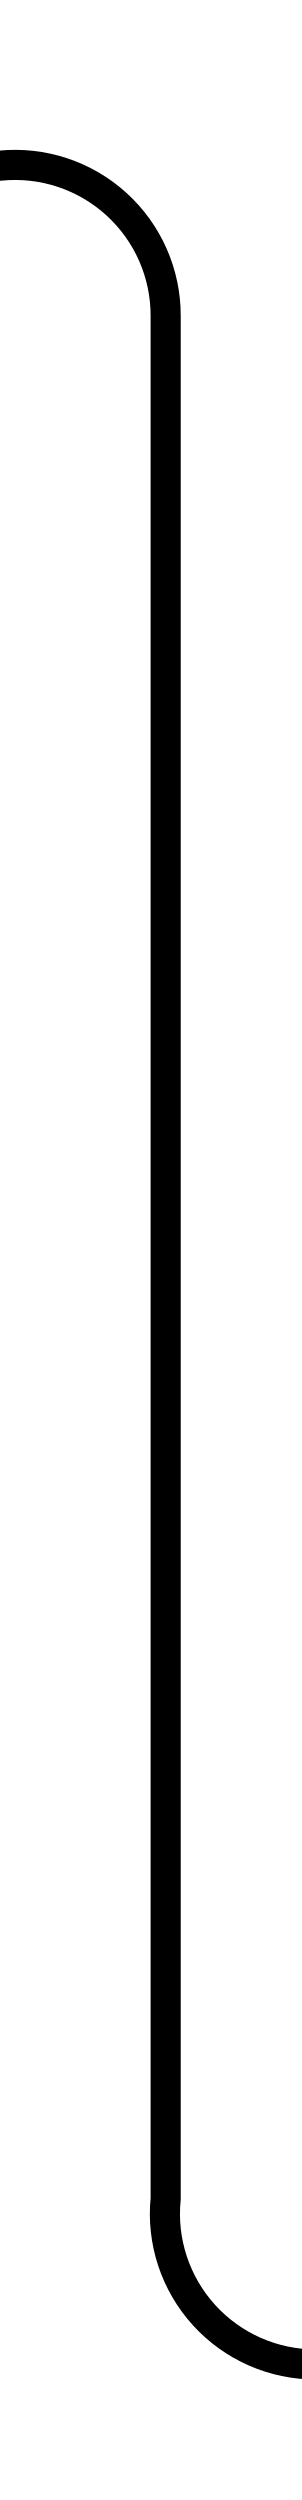
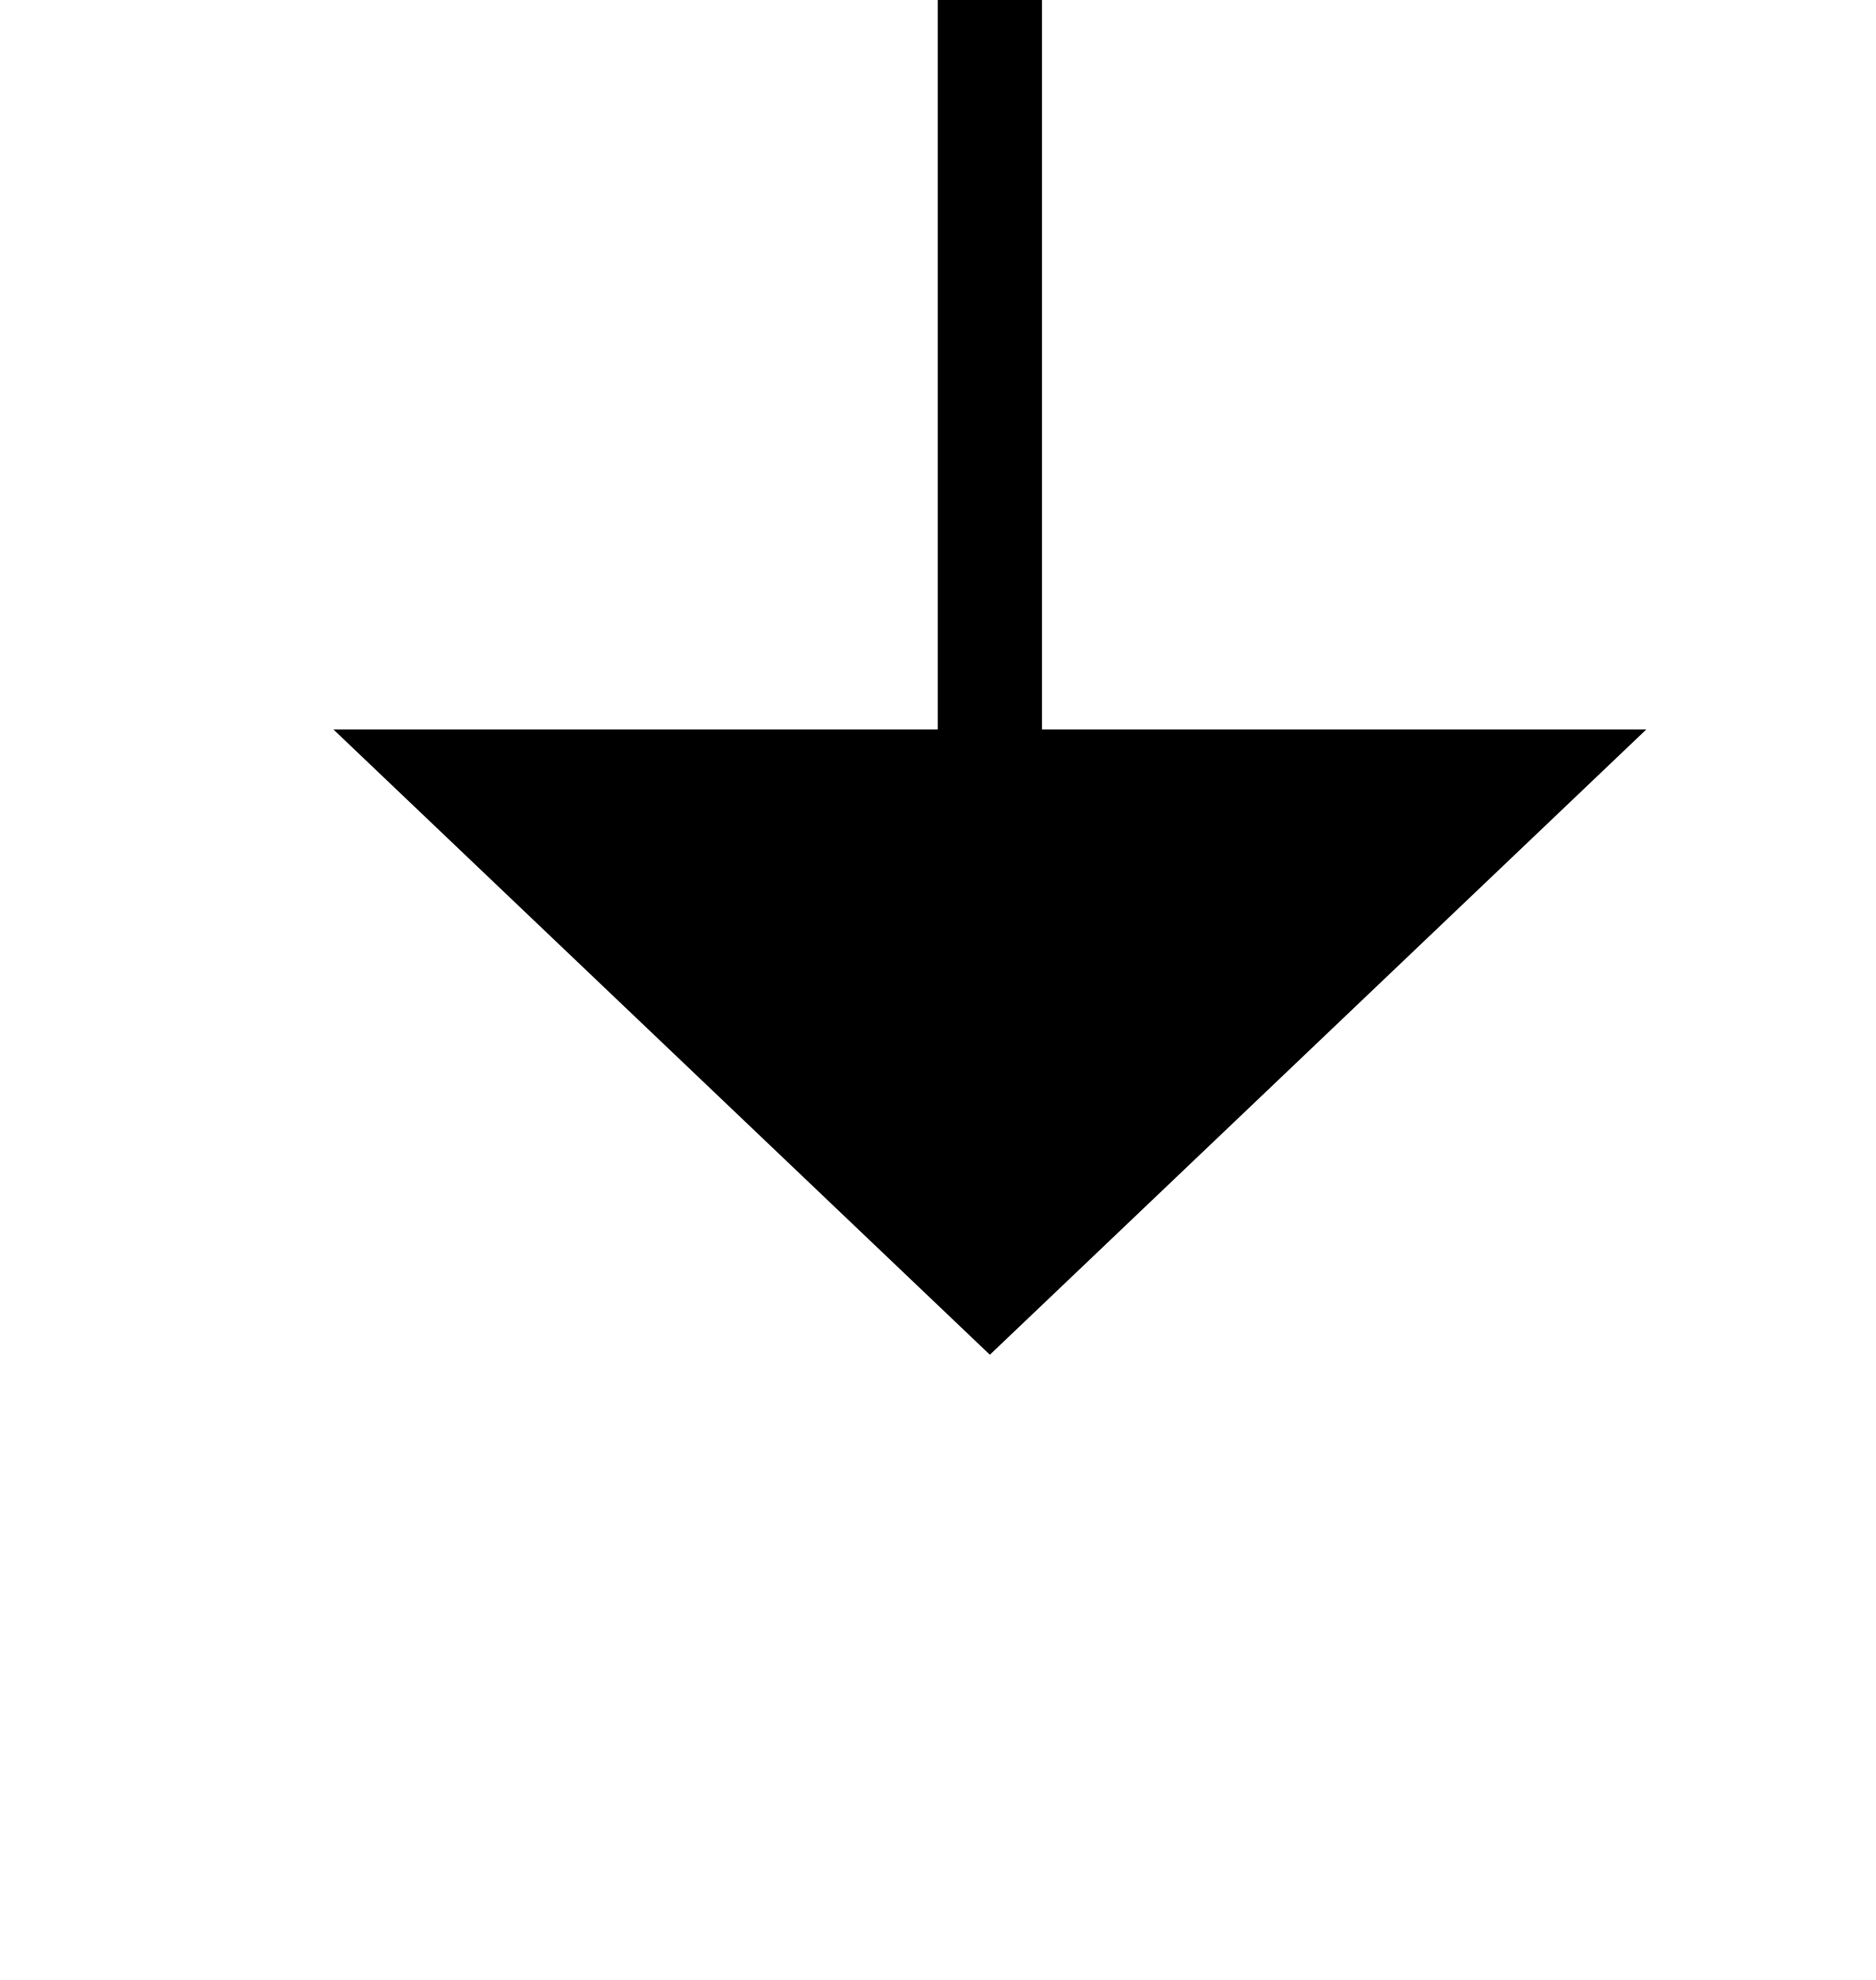
- <svg xmlns="http://www.w3.org/2000/svg" version="1.1" width="10px" height="83px" preserveAspectRatio="xMidYMin meet" viewBox="297 628  8 83">
-   <path d="M 270 633.5  L 296 633.5  A 5 5 0 0 1 301.5 638.5 L 301.5 701  A 5 5 0 0 0 306.5 706.5 L 350 706.5  " stroke-width="1" stroke="#000000" fill="none" />
-   <path d="M 349 712.8  L 355 706.5  L 349 700.2  L 349 712.8  Z " fill-rule="nonzero" fill="#000000" stroke="none" />
+ <svg xmlns="http://www.w3.org/2000/svg" version="1.1" width="18px" height="19px" preserveAspectRatio="xMidYMin meet" viewBox="402 666  16 19">
+   <path d="M 410.5 649  L 410.5 674  " stroke-width="1" stroke="#000000" fill="none" />
+   <path d="M 404.2 673  L 410.5 679  L 416.8 673  L 404.2 673  Z " fill-rule="nonzero" fill="#000000" stroke="none" />
</svg>
